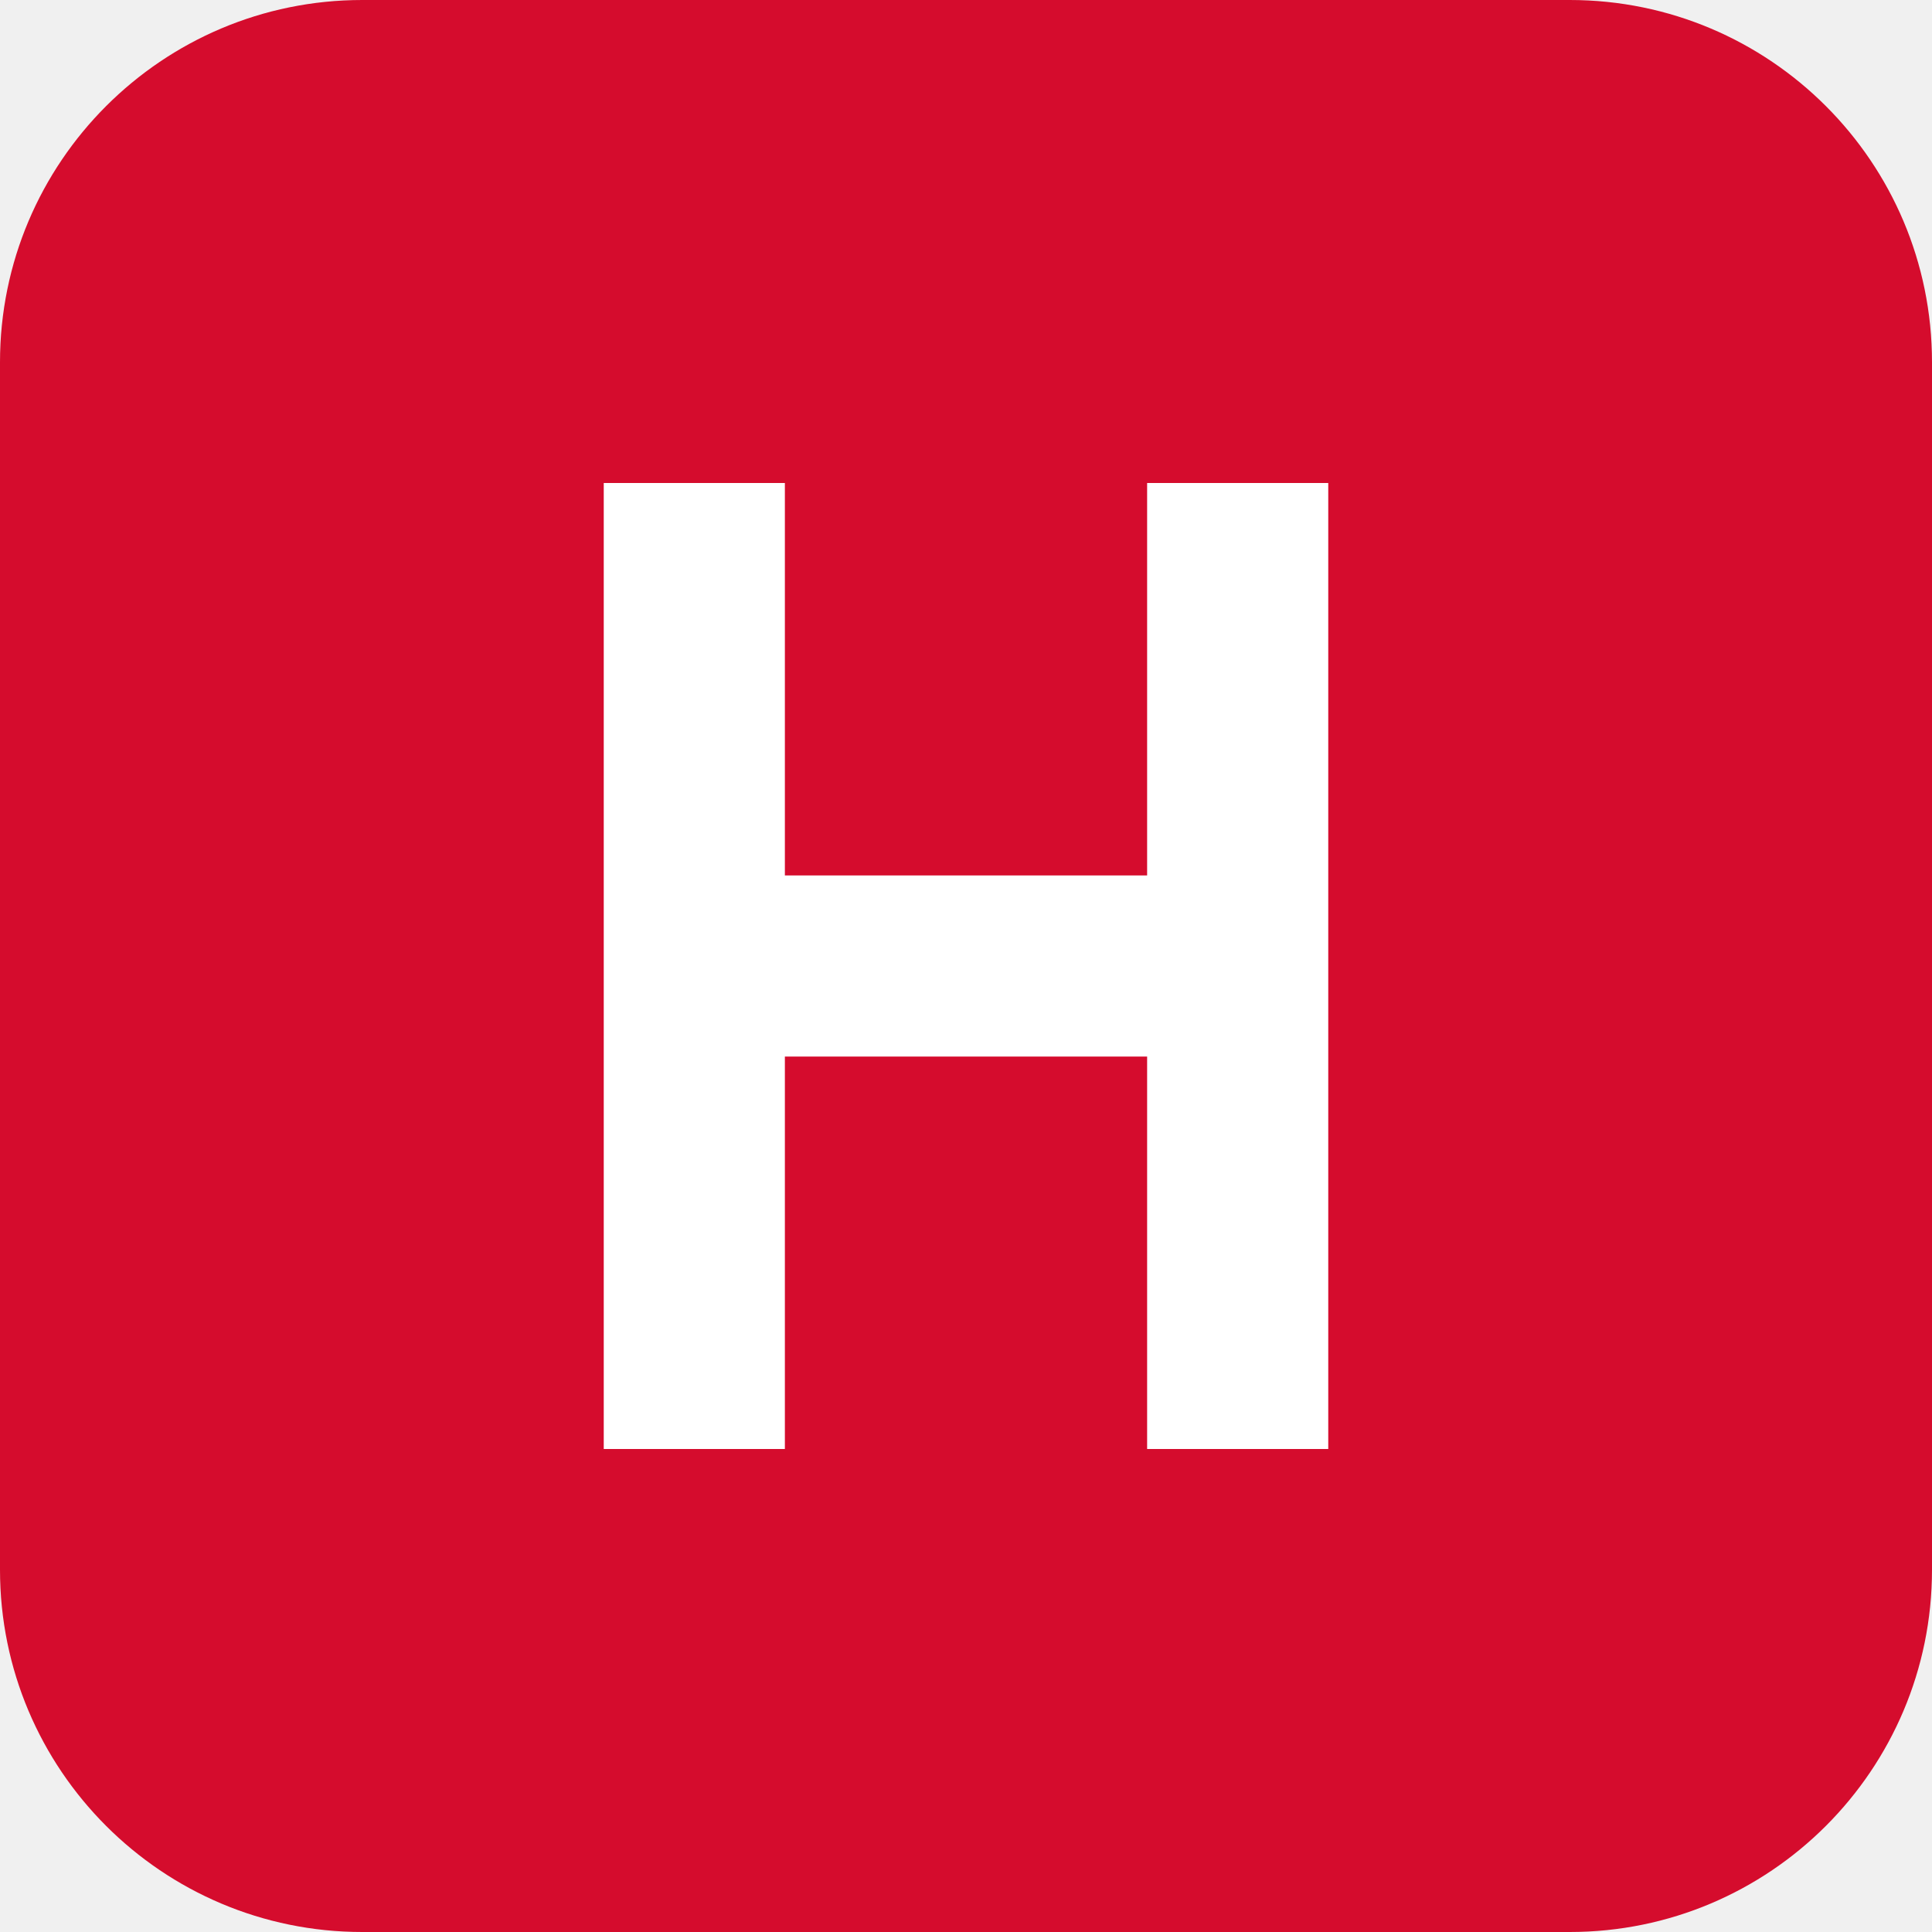
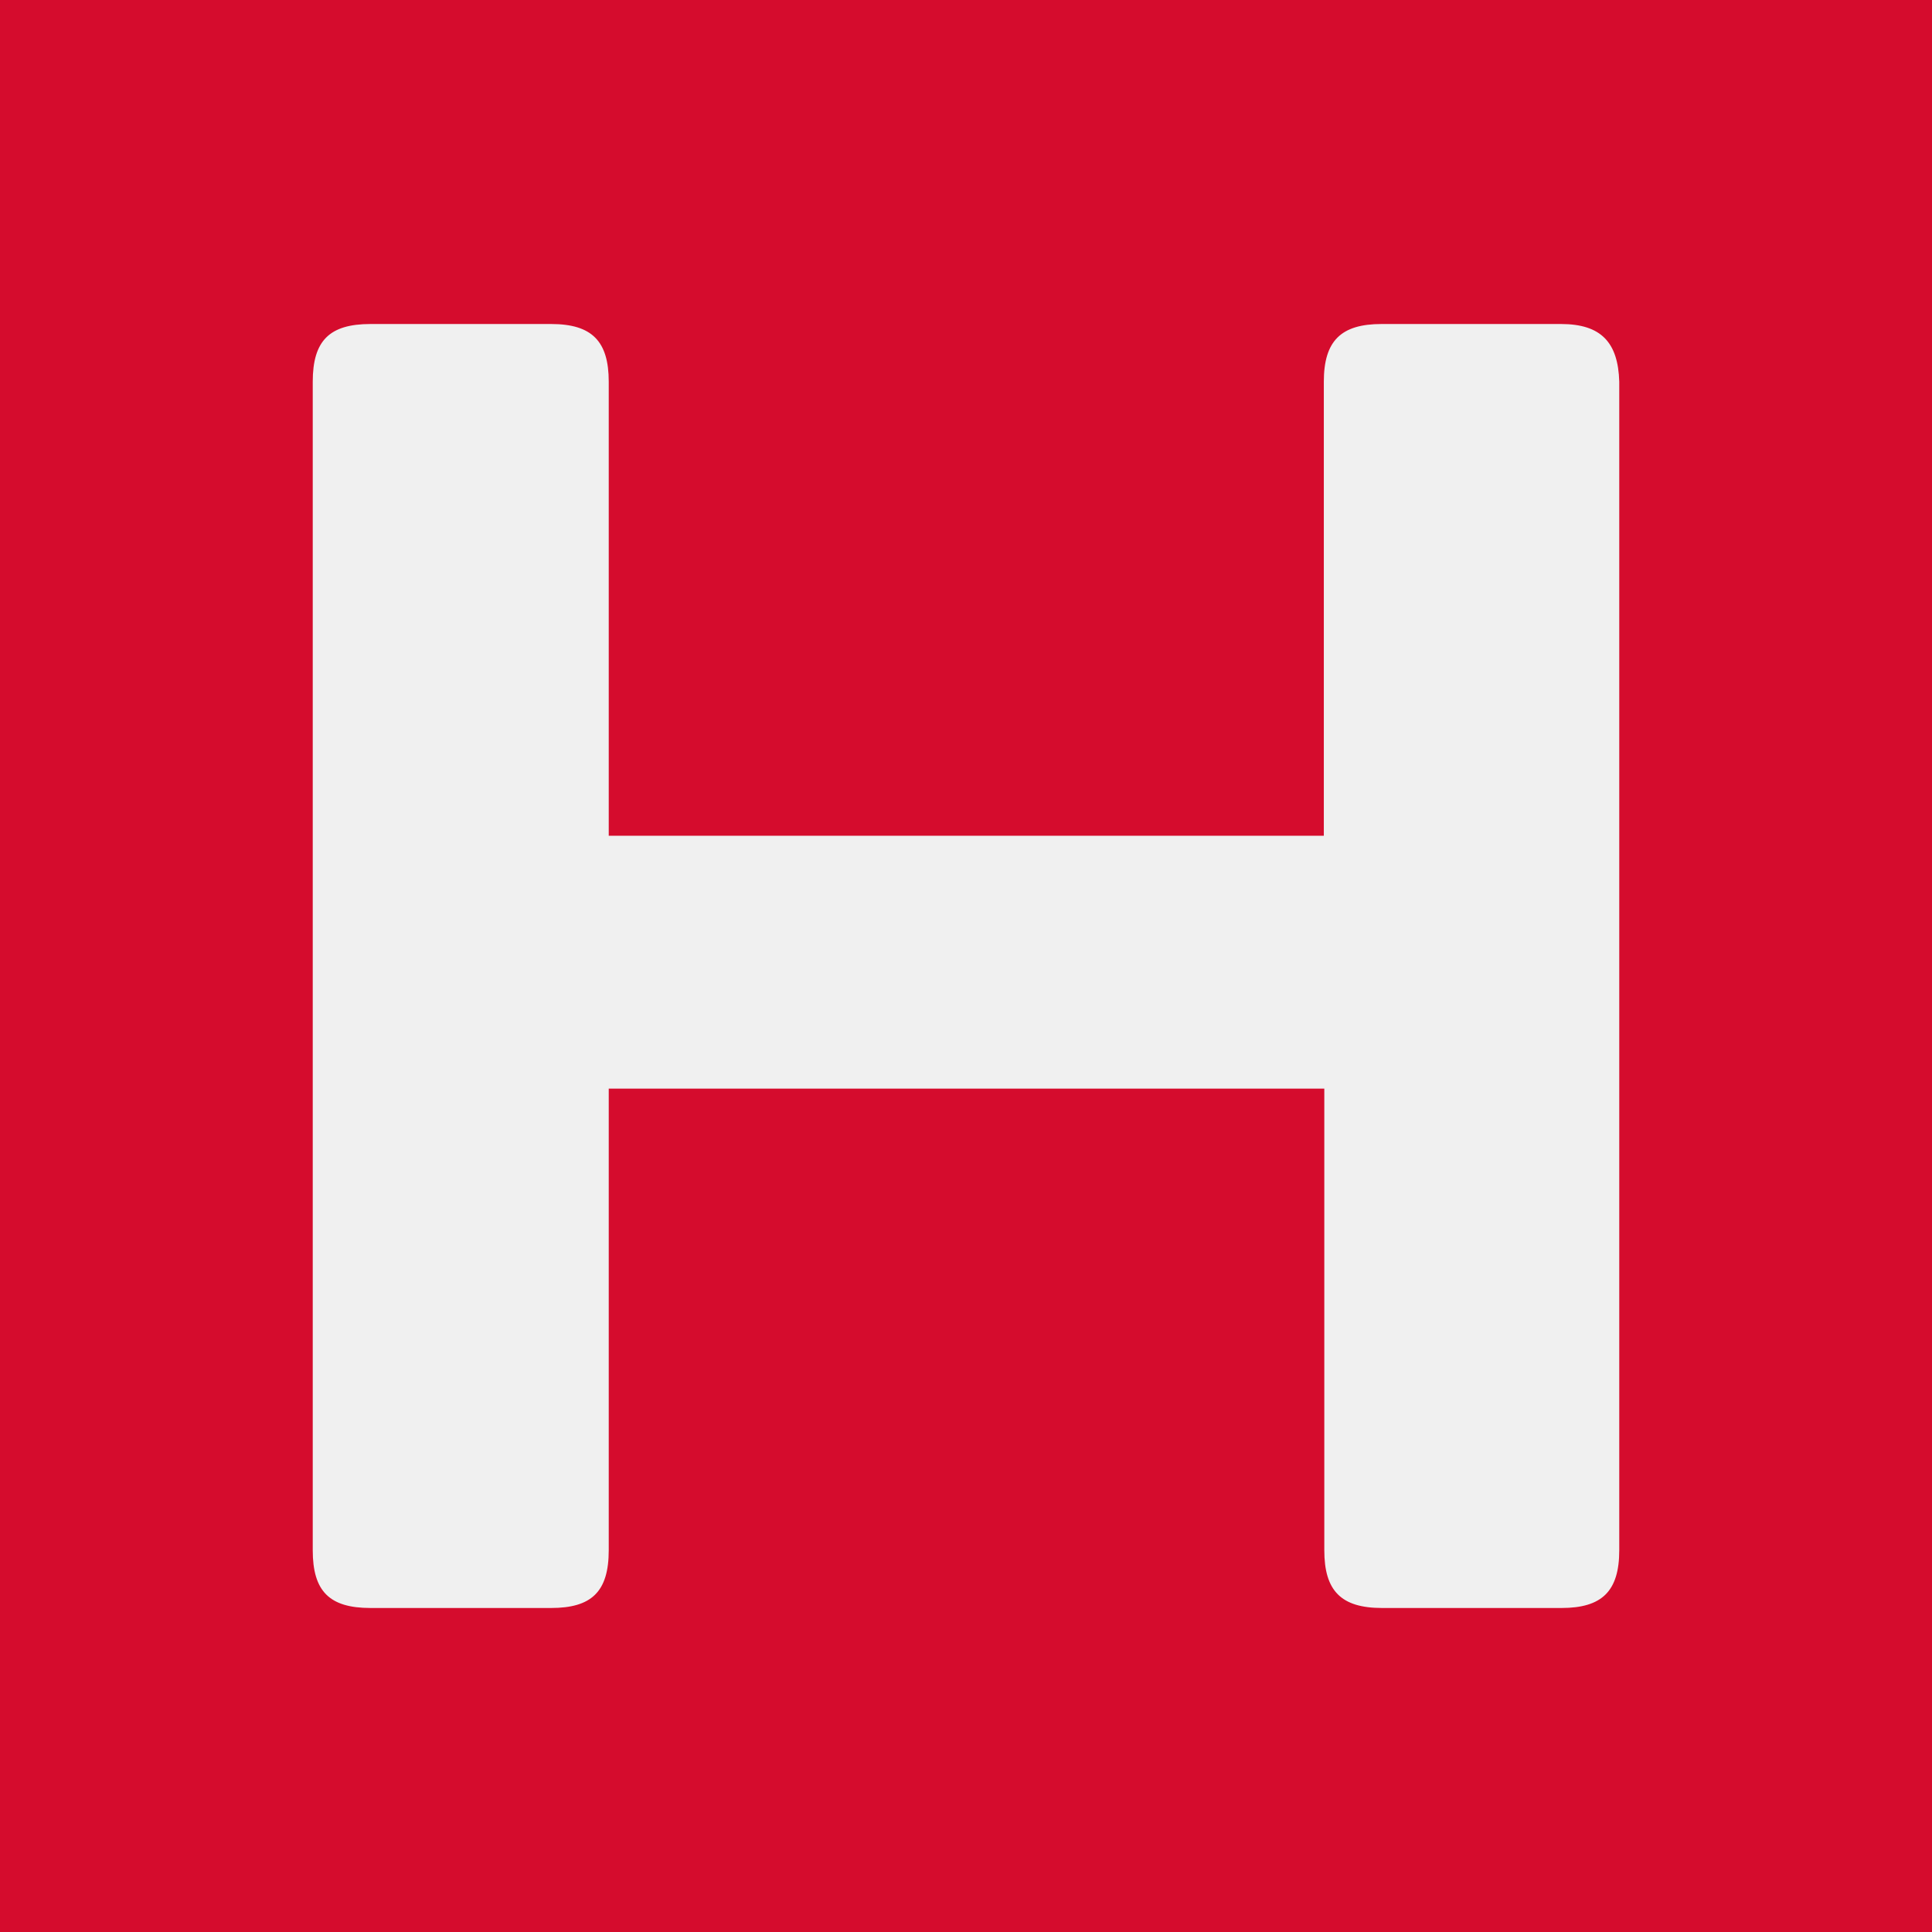
- <svg xmlns="http://www.w3.org/2000/svg" viewBox="0 0 64 64" role="img" aria-label="Hetzner">
-   <rect width="64" height="64" rx="12" fill="#D50C2D" />
-   <path d="M20 16h6v13h12V16h6v32h-6V35H26v13h-6V16z" fill="#fff" />
+ <svg xmlns="http://www.w3.org/2000/svg" fill="#D50C2D" role="img" viewBox="0 0 24 24">
+   <path d="M0 0v24h24V0H0zm4.602 4.025h2.244c.509 0 .716.215.716.717v5.64h8.883v-5.64c0-.509.215-.717.717-.717h2.229c.5 0 .71.23.724.717v14.516c0 .509-.215.717-.717.717h-2.23c-.51 0-.717-.215-.717-.717v-5.735H7.562v5.735c0 .516-.215.717-.716.717H4.602c-.51 0-.717-.208-.717-.717V4.742c0-.509.207-.717.717-.717z" />
</svg>
